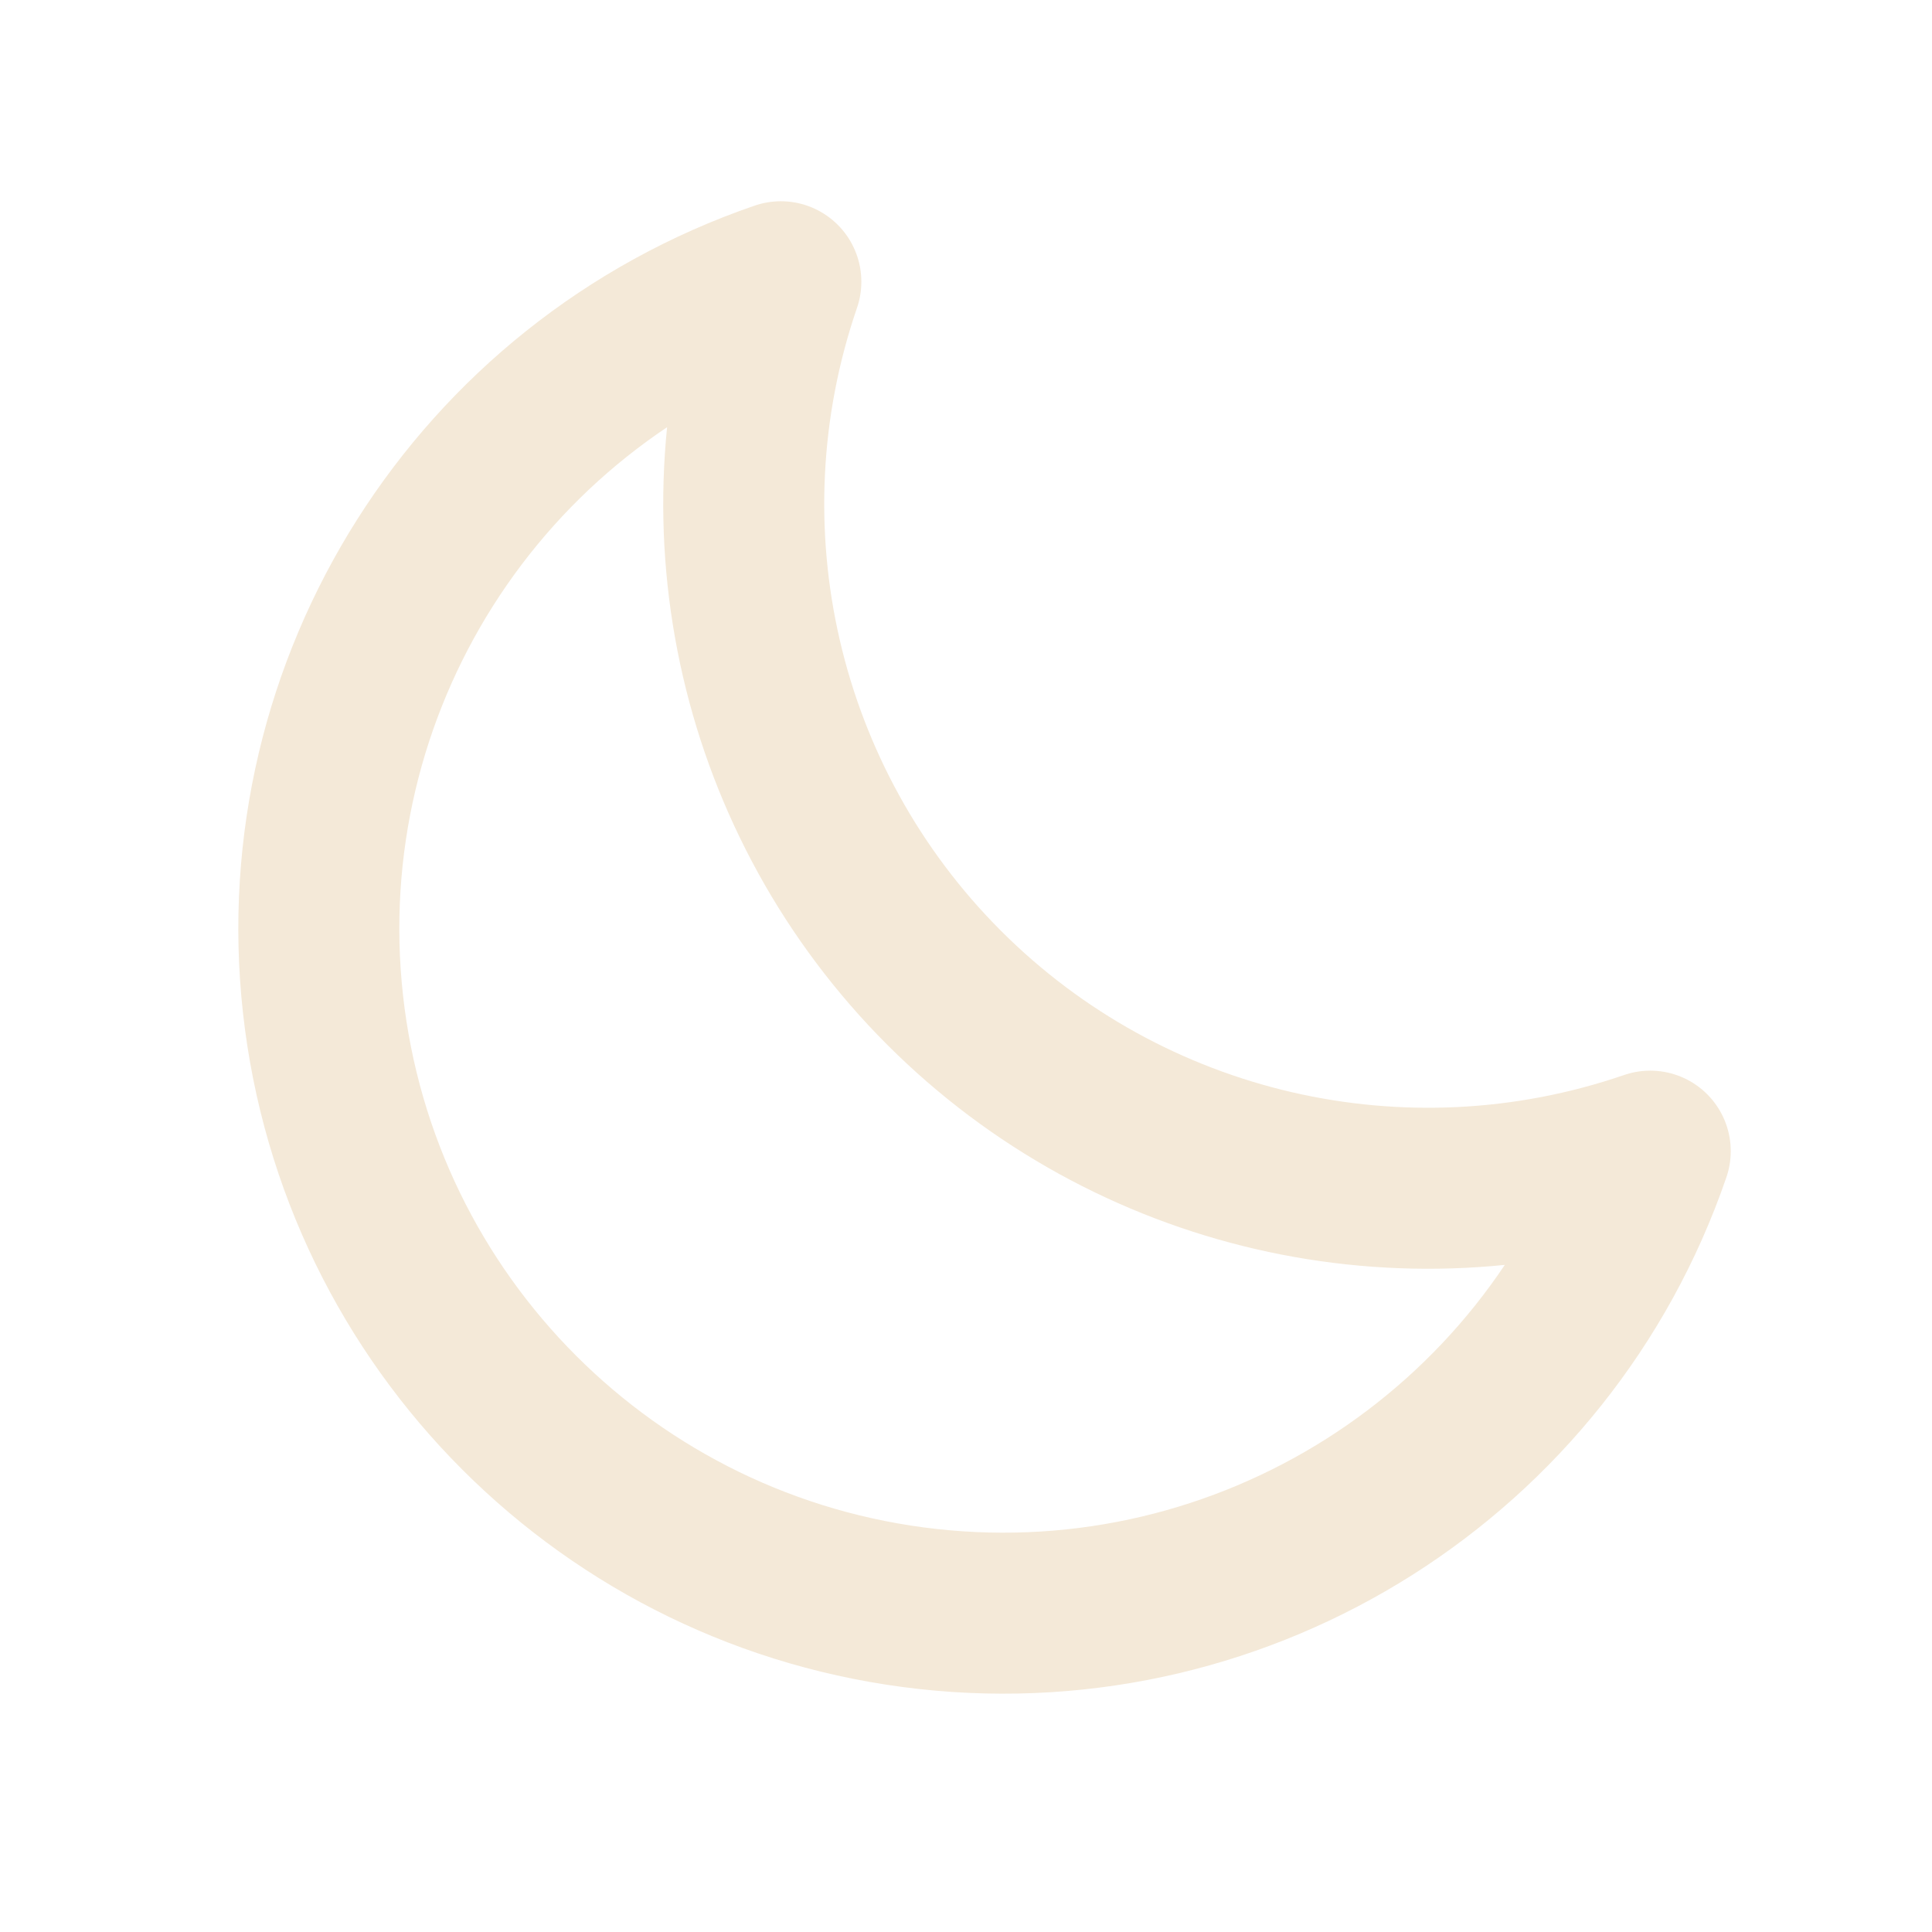
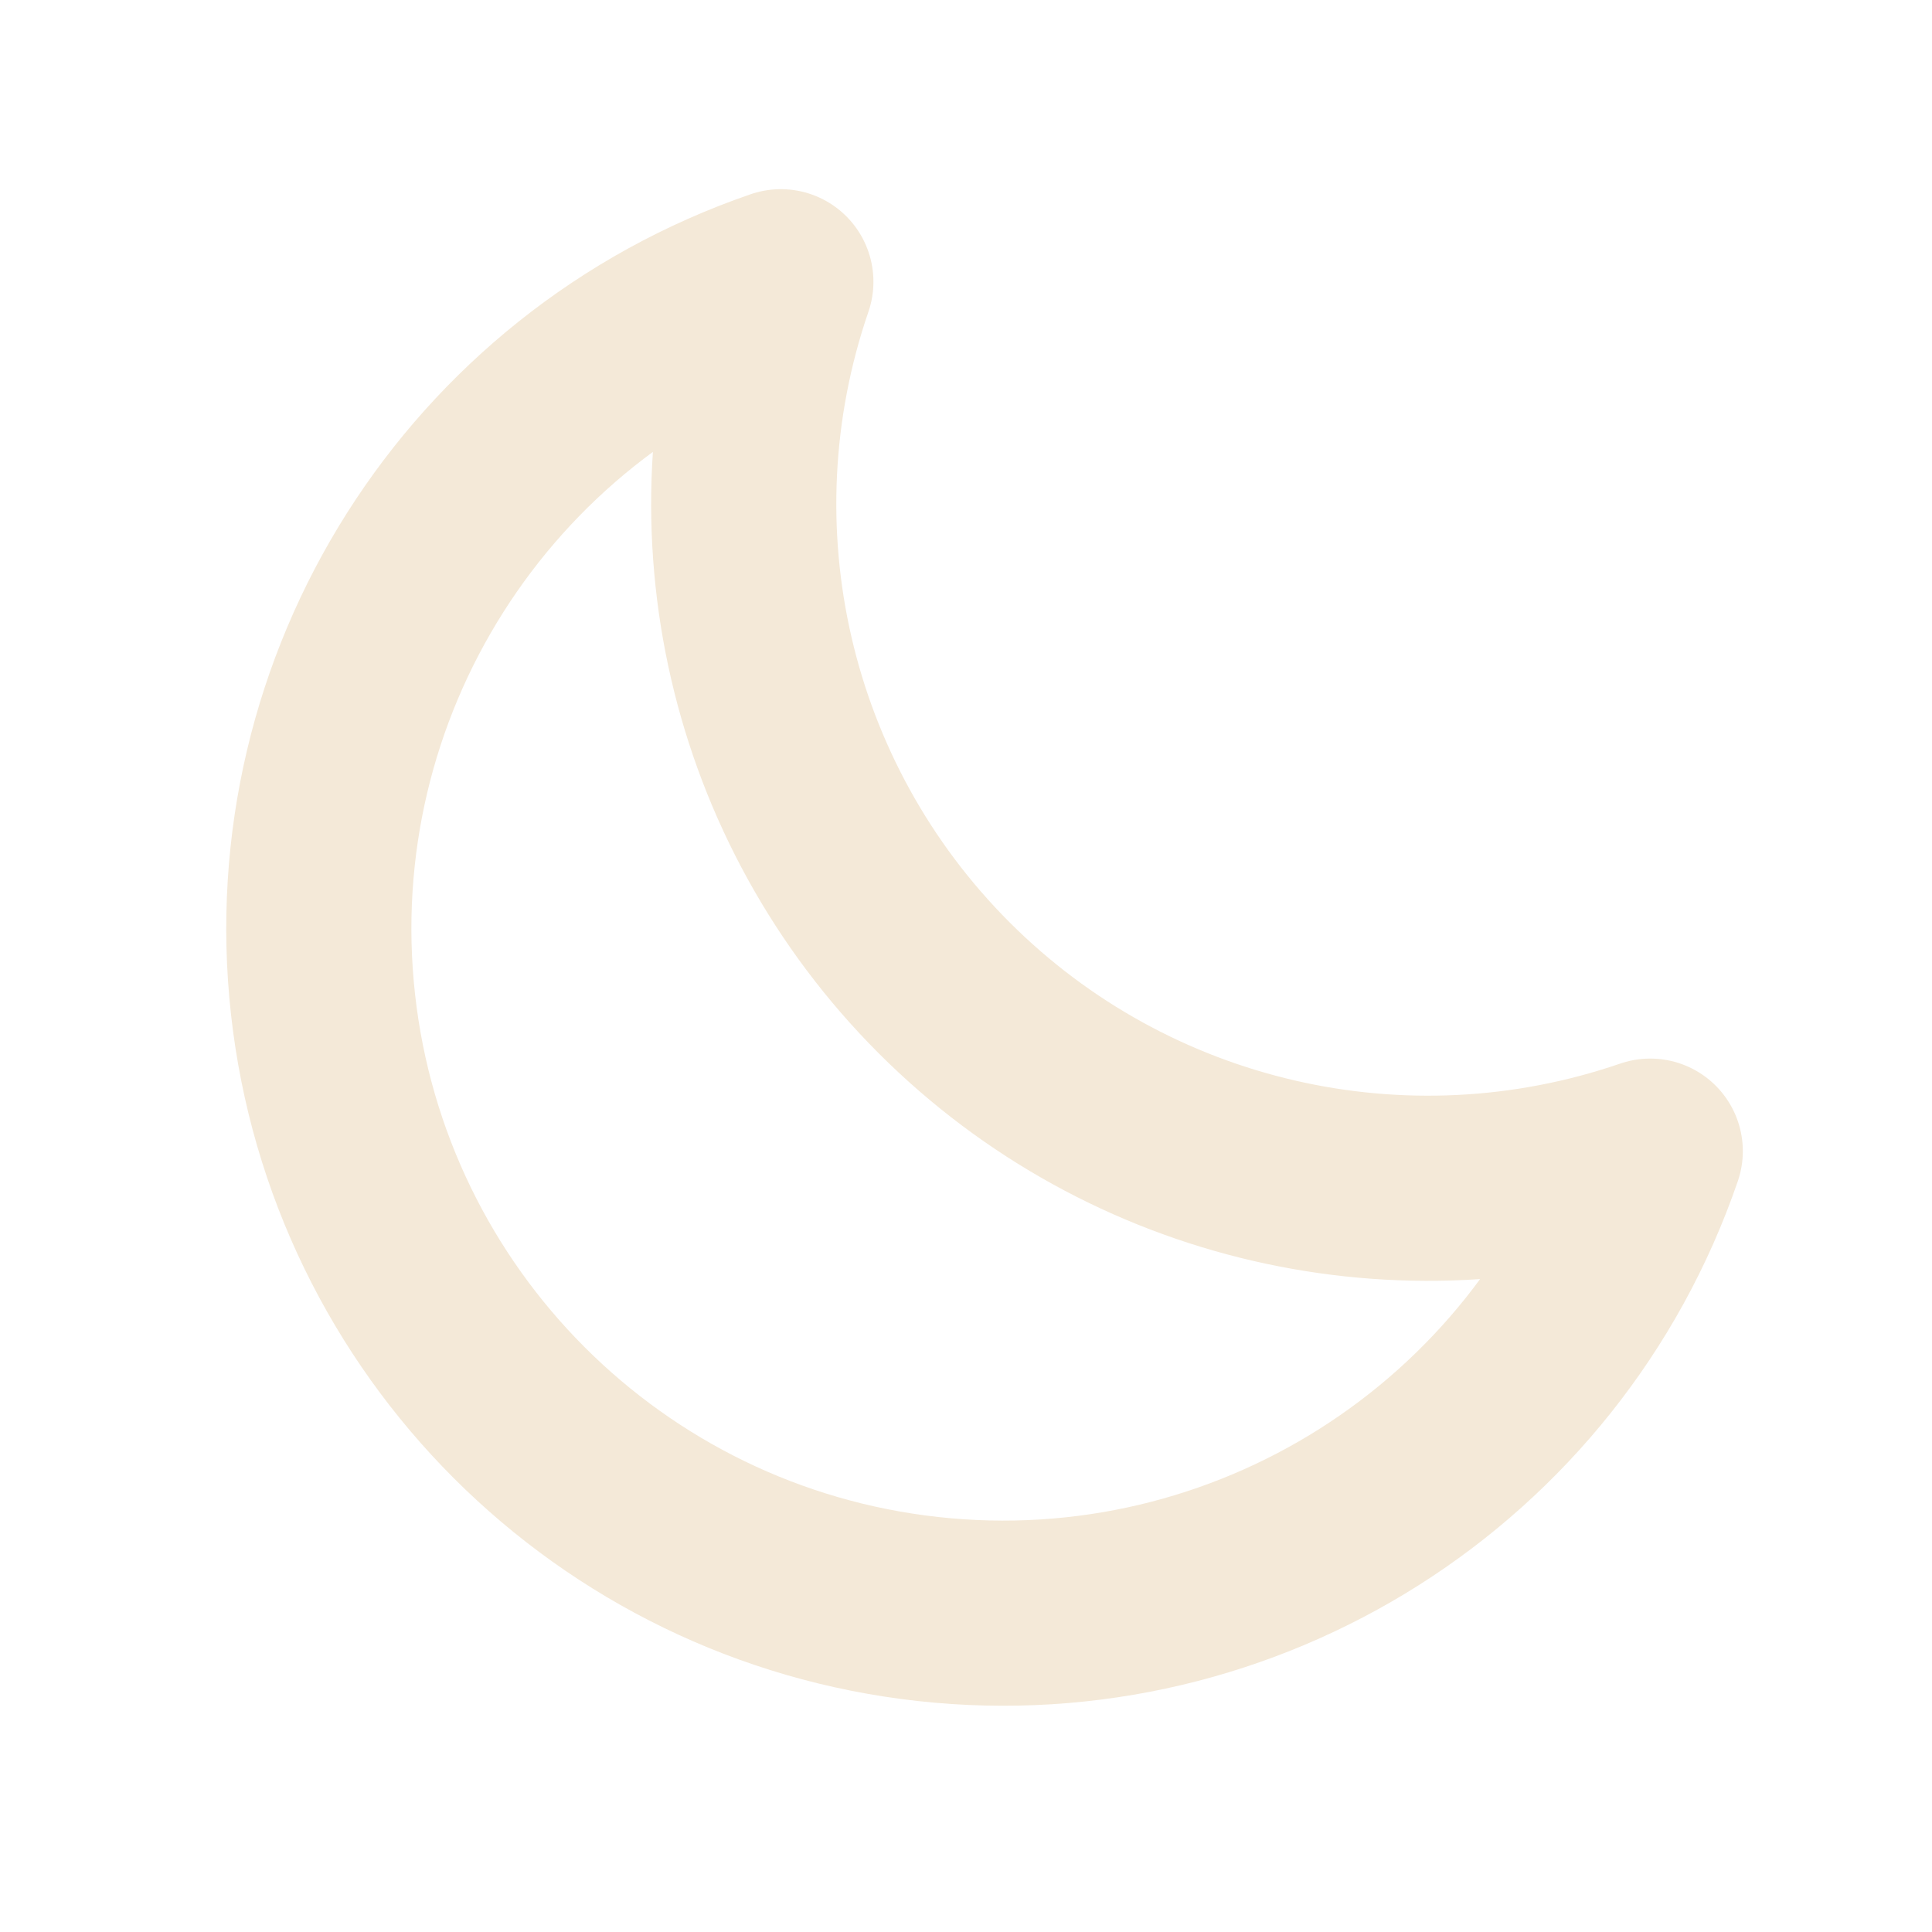
- <svg xmlns="http://www.w3.org/2000/svg" width="160" height="160" viewBox="0 0 24 24" fill="none" stroke-width="2" stroke-linecap="round" stroke-linejoin="round">
+ <svg xmlns="http://www.w3.org/2000/svg" width="160" height="160" viewBox="0 0 24 24" fill="none" stroke-width="2.3" stroke-linecap="round" stroke-linejoin="round">
  <path d="M20.5 14.3A8.5 8.5 0 0 1 9.7 3.5 8.5 8.5 0 1 0 20.5 14.3Z" stroke="#F4E9D8" />
</svg>
